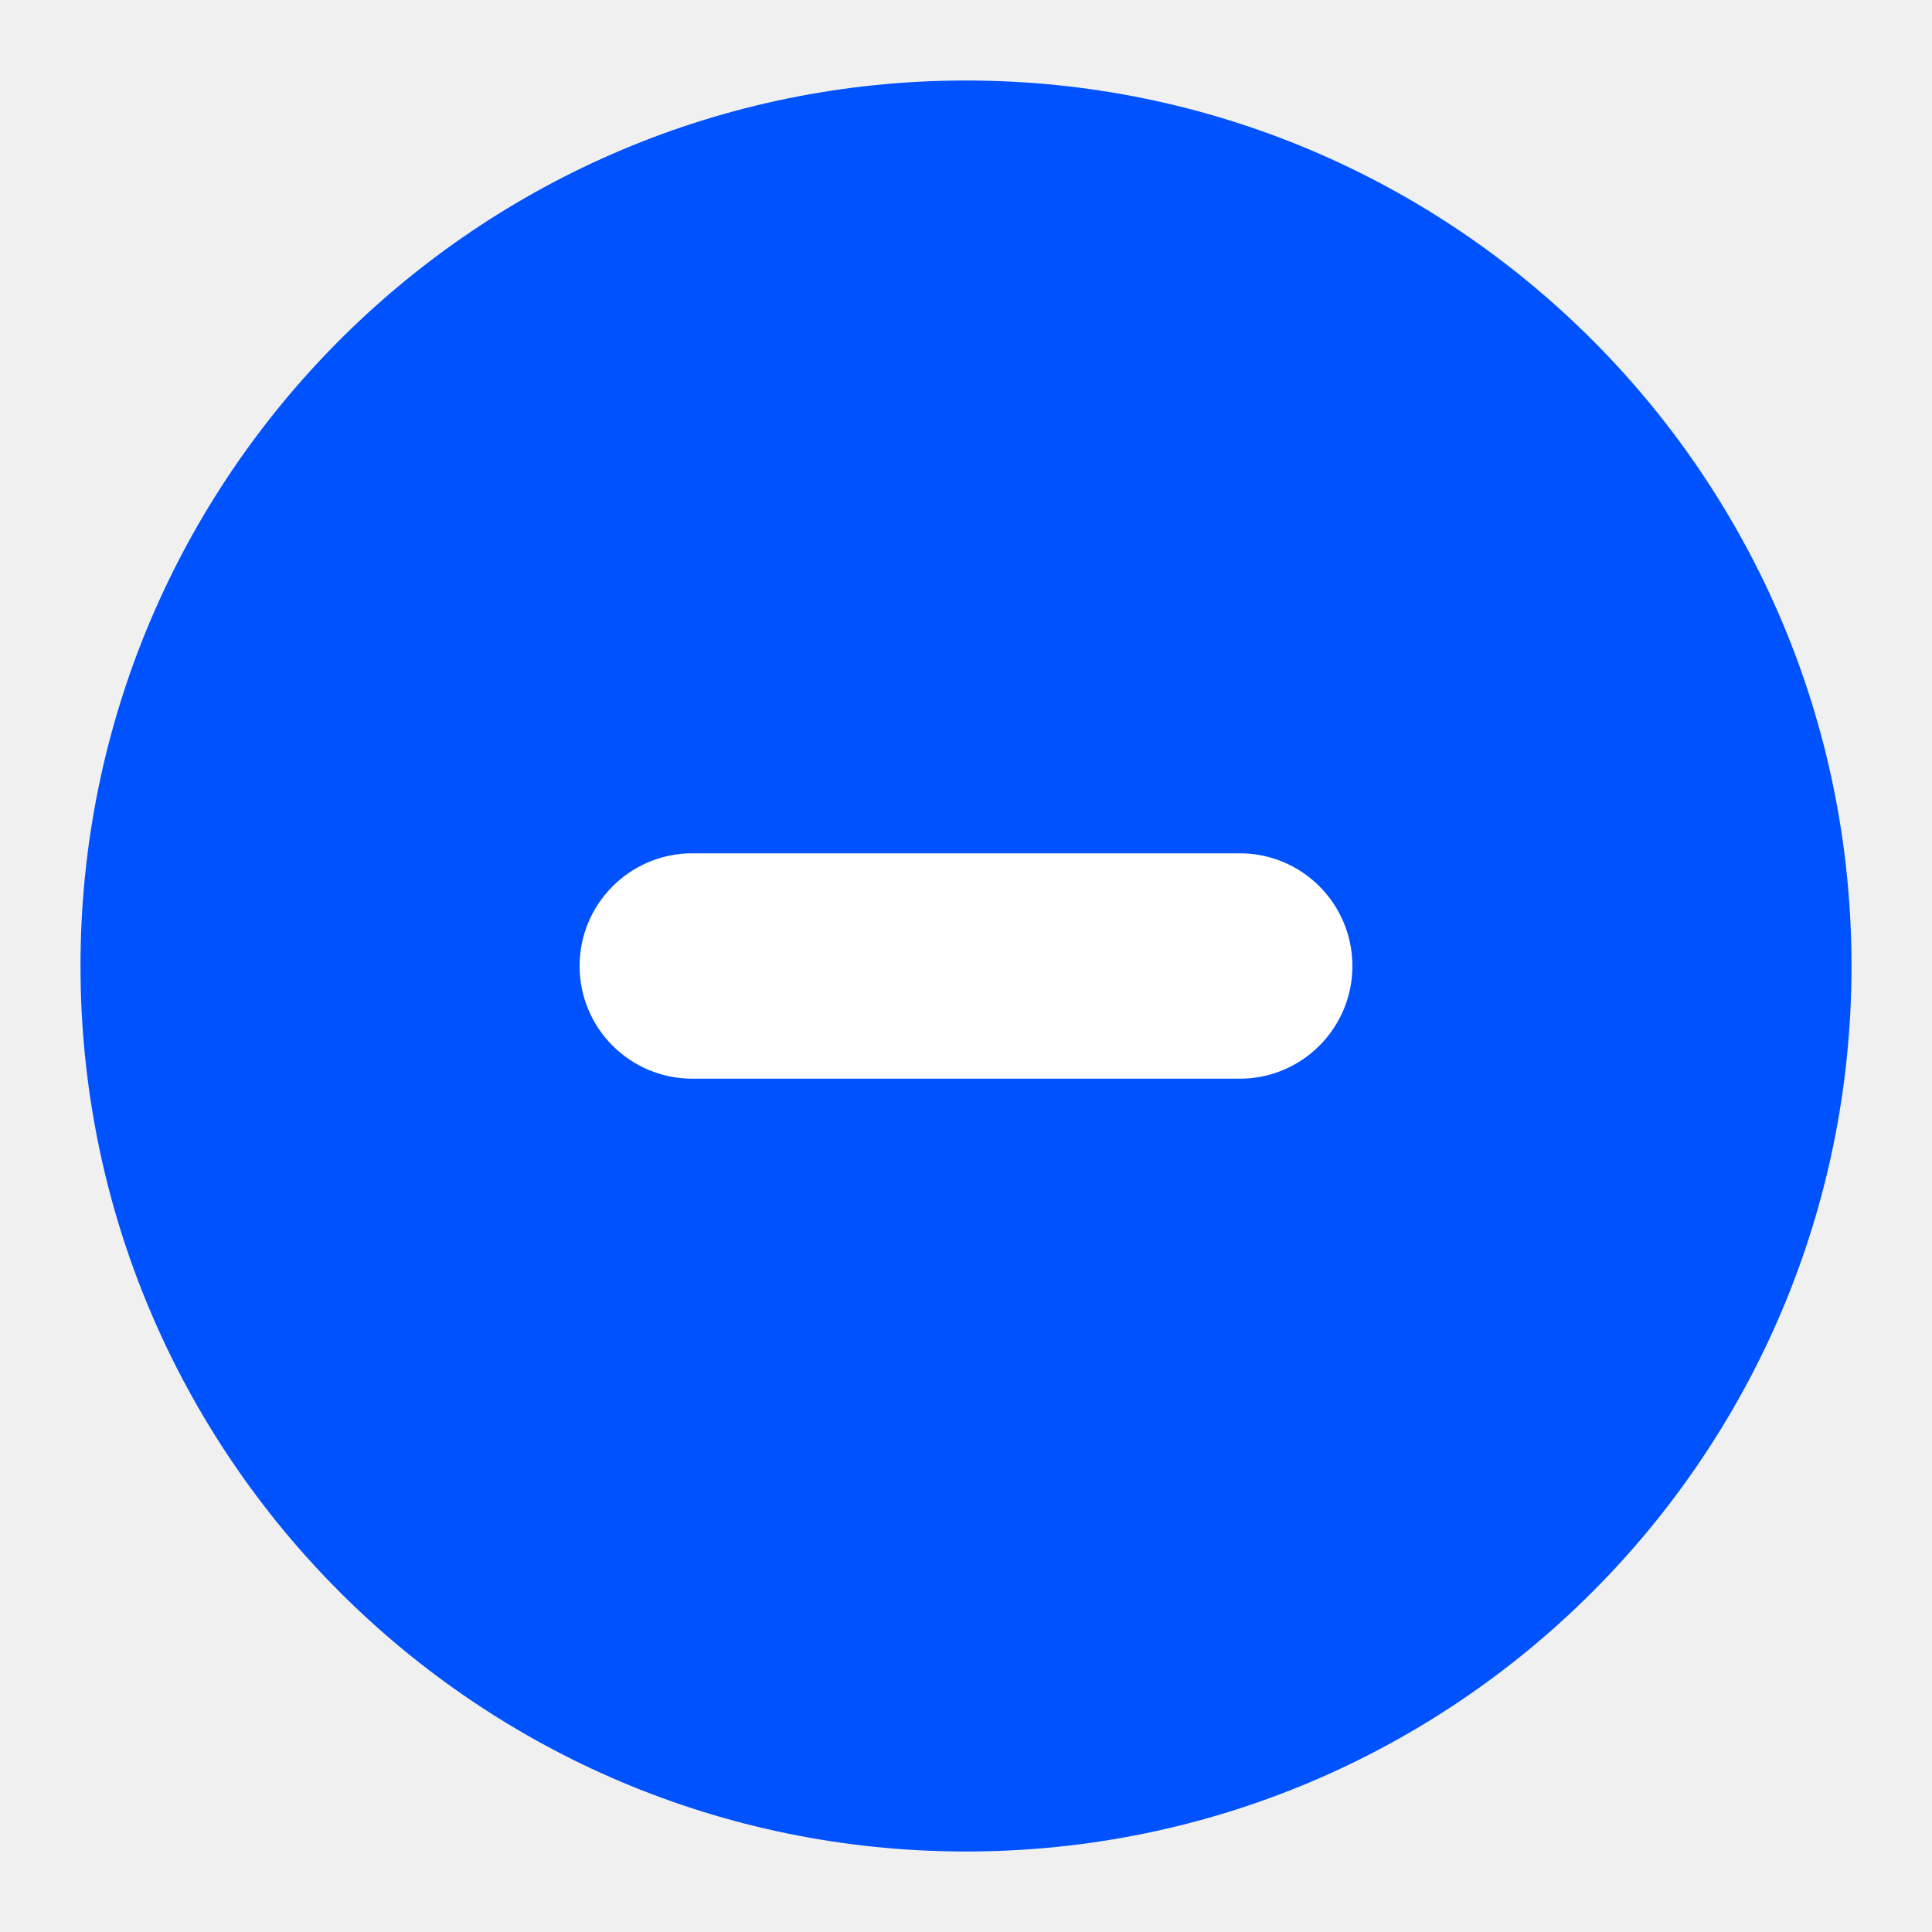
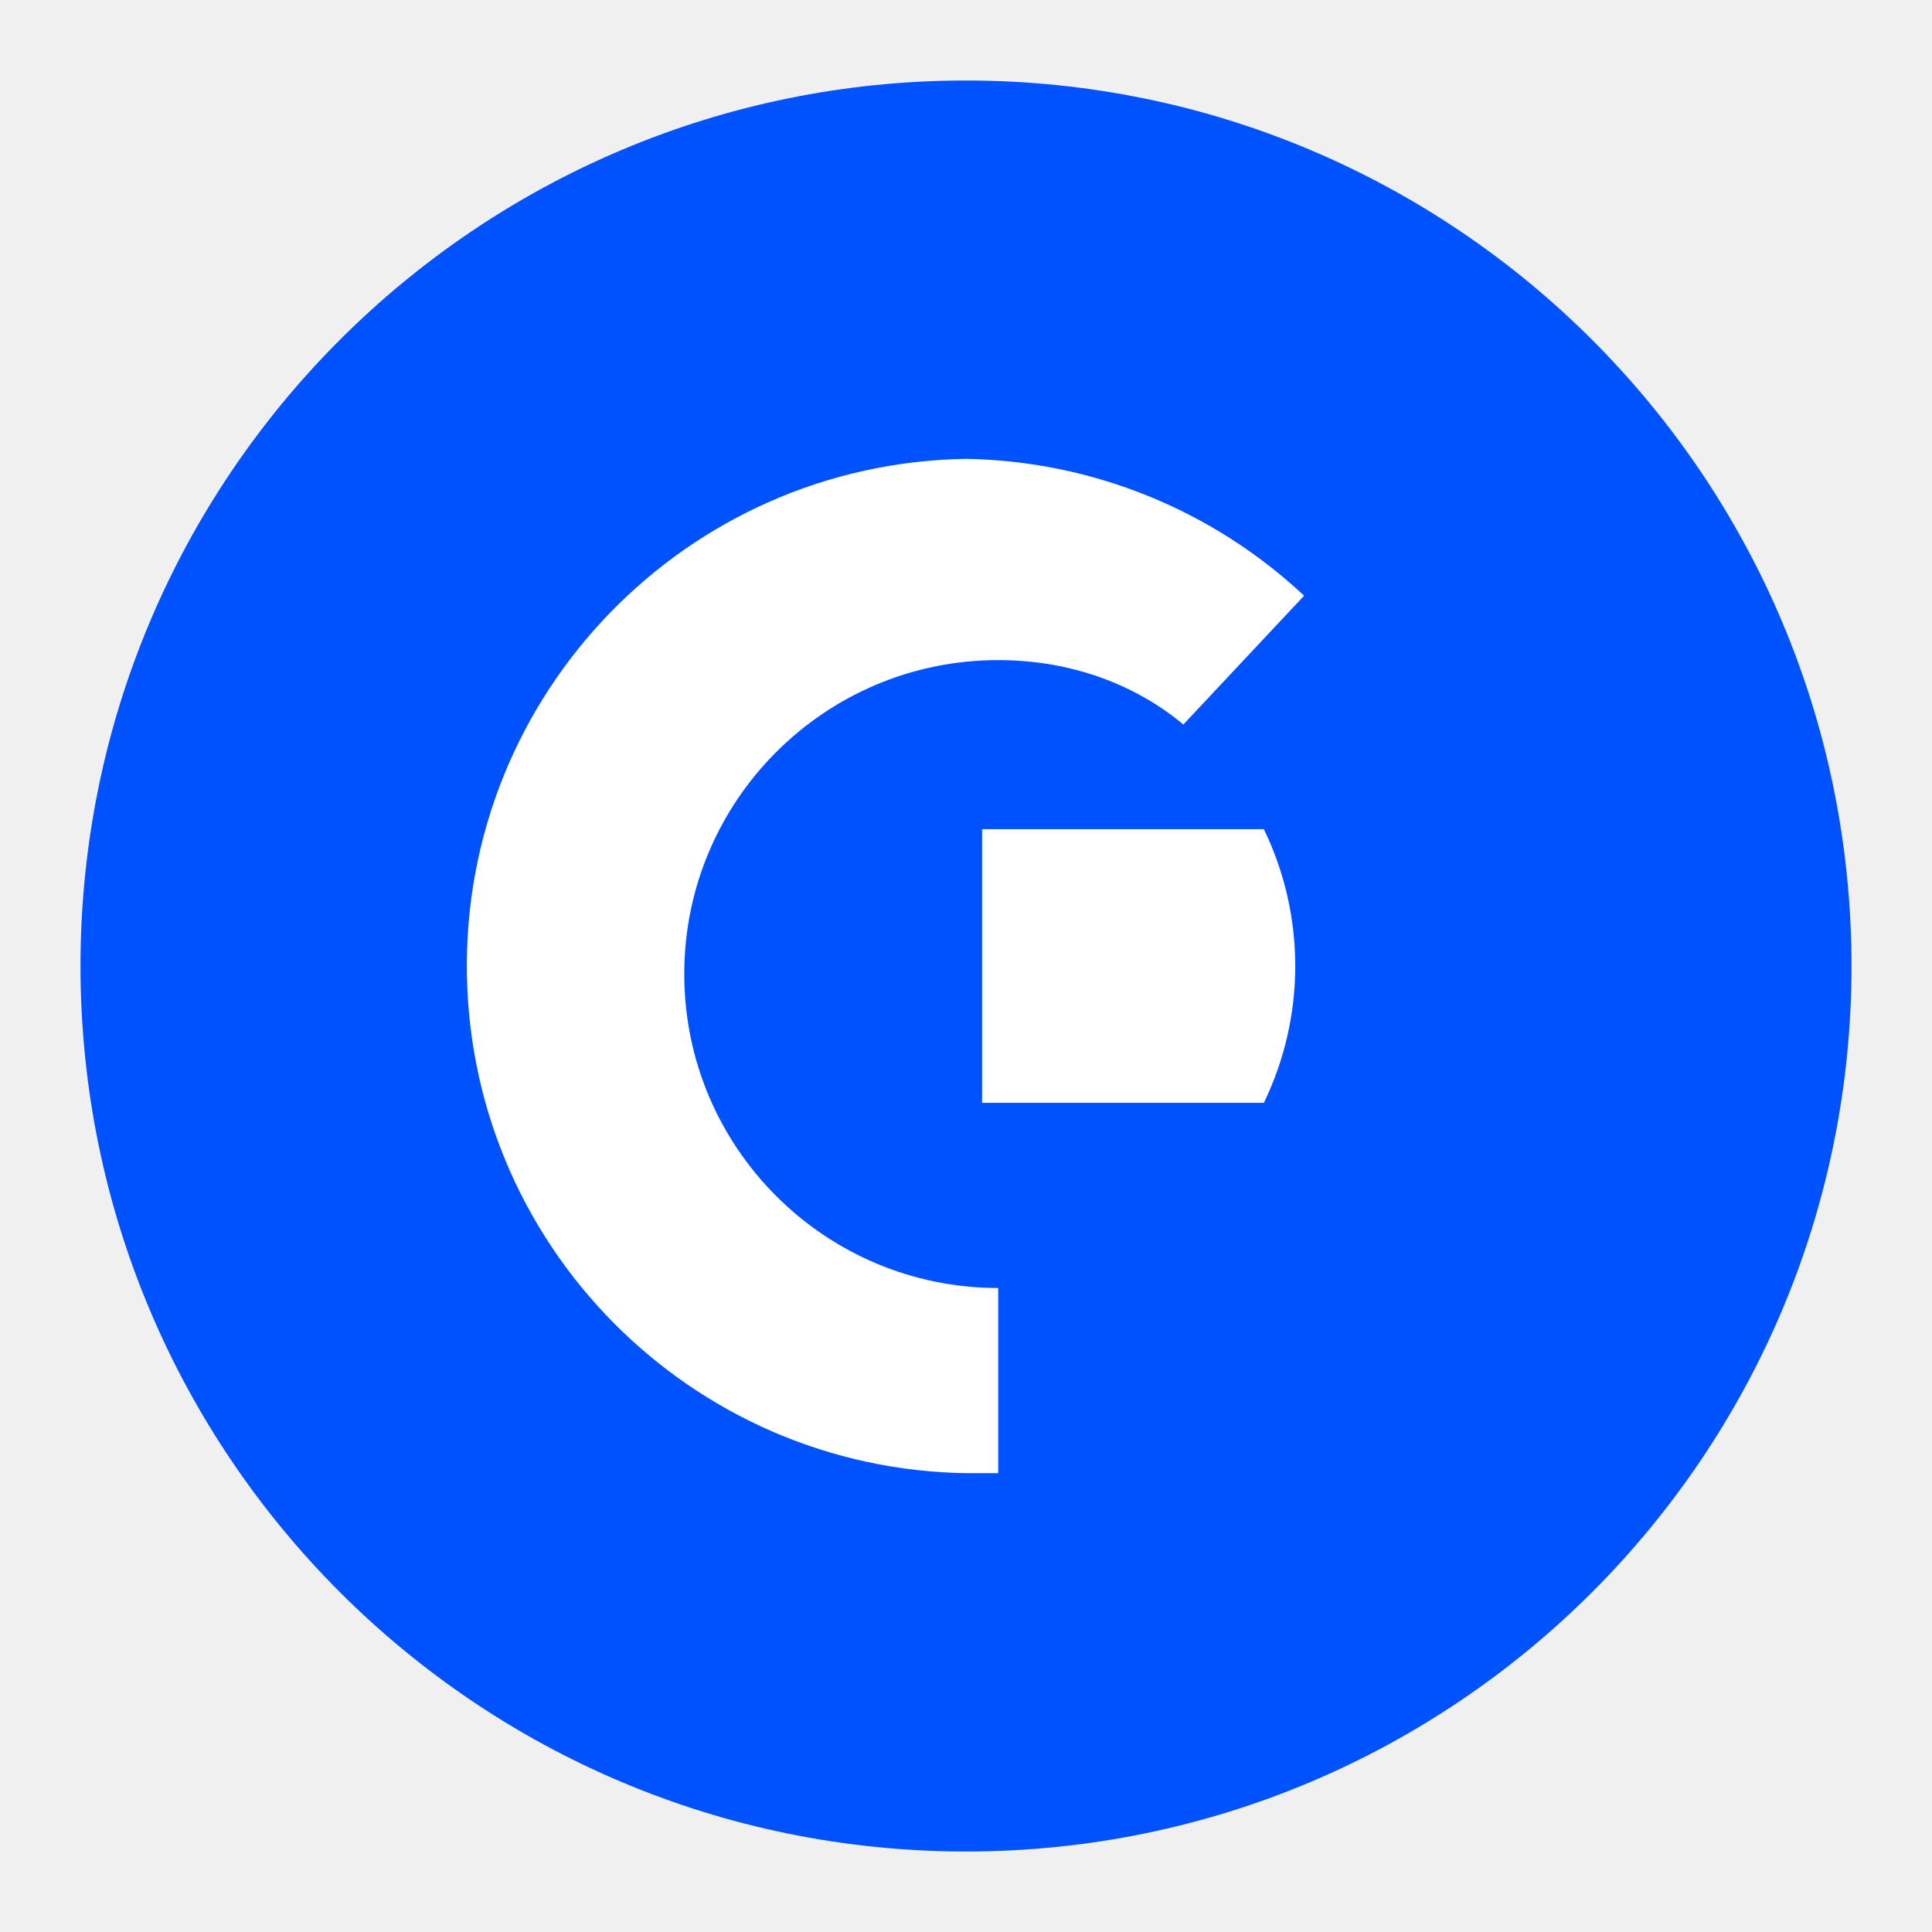
<svg xmlns="http://www.w3.org/2000/svg" viewBox="0 0 24 24" role="img" aria-label="Base">
  <circle cx="12" cy="12" r="11" fill="#0052FF" />
-   <rect x="7.2" y="10.6" width="9.6" height="2.8" rx="1.4" fill="#FFFFFF" />
+   <path fill="#FFFFFF" fill-rule="evenodd" d="M12 5.7a6.3 6.3 0 1 0 .2 12.6h.2V16a3.9 3.9 0 1 1 0-7.8c.9 0 1.7.3 2.3.8l1.5-1.6A6.3 6.3 0 0 0 12 5.7zm3.7 4.6a3.9 3.9 0 0 1 0 3.4h-3.5v-3.4h3.5z" />
</svg>
